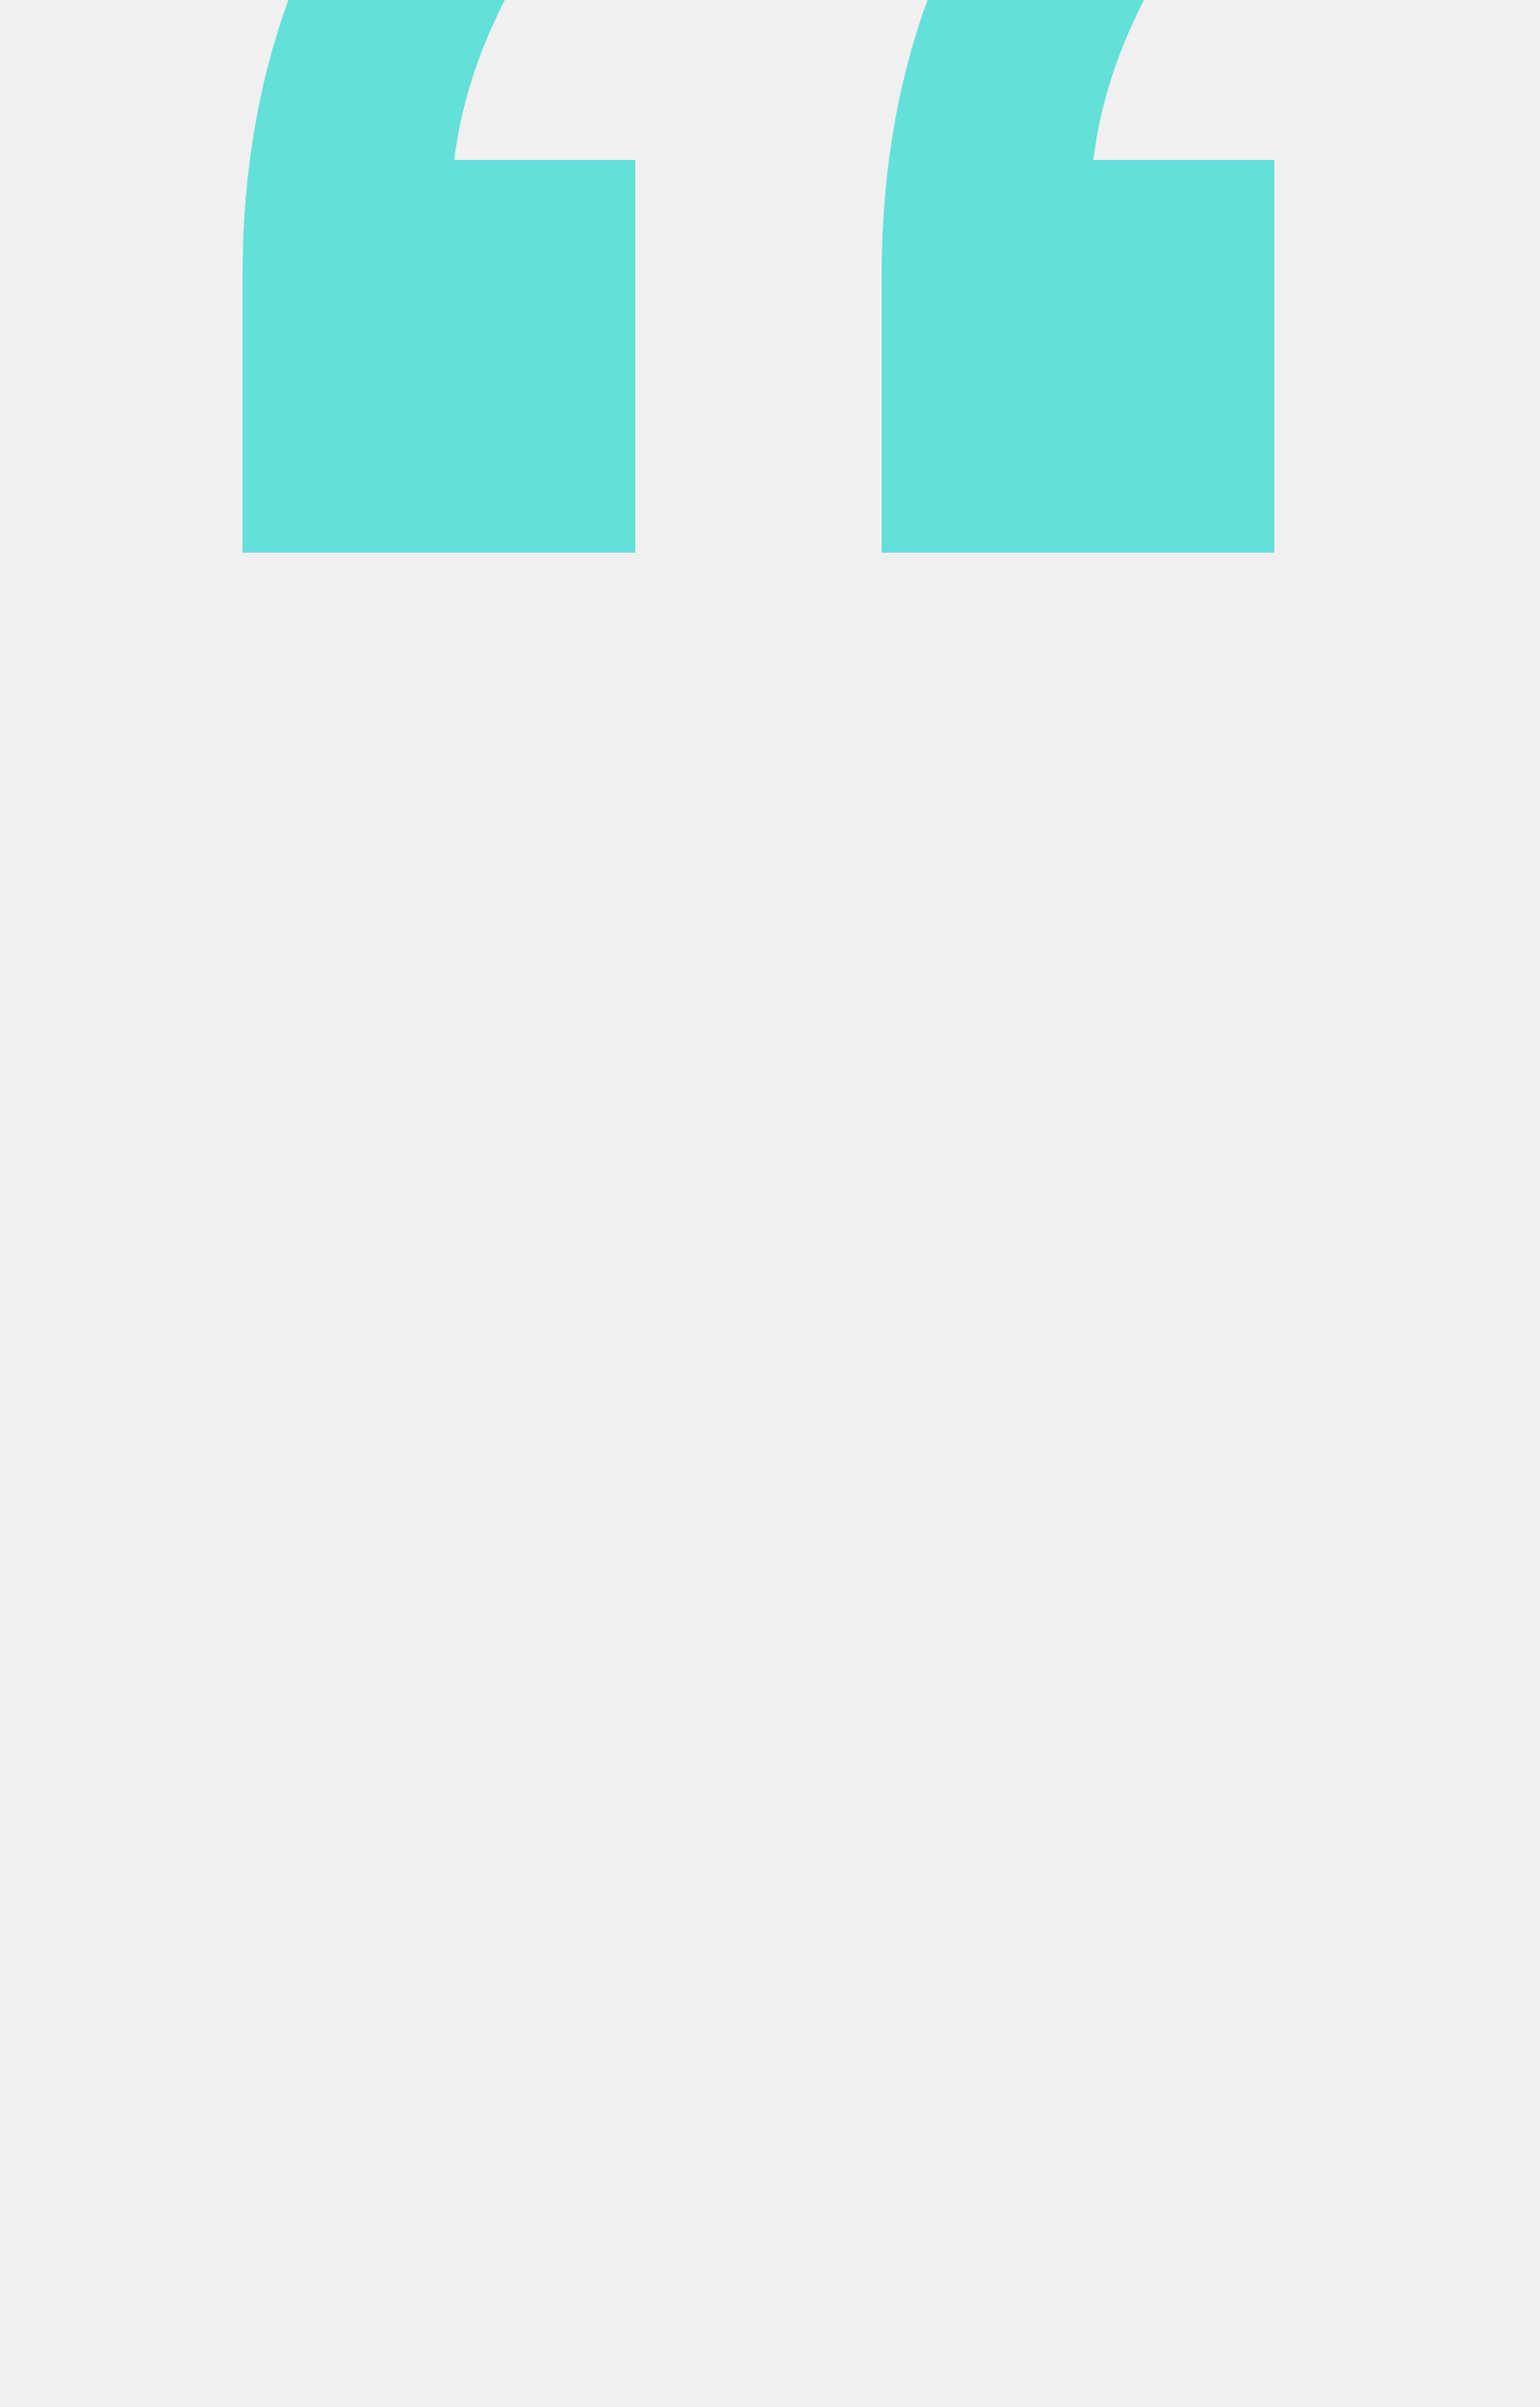
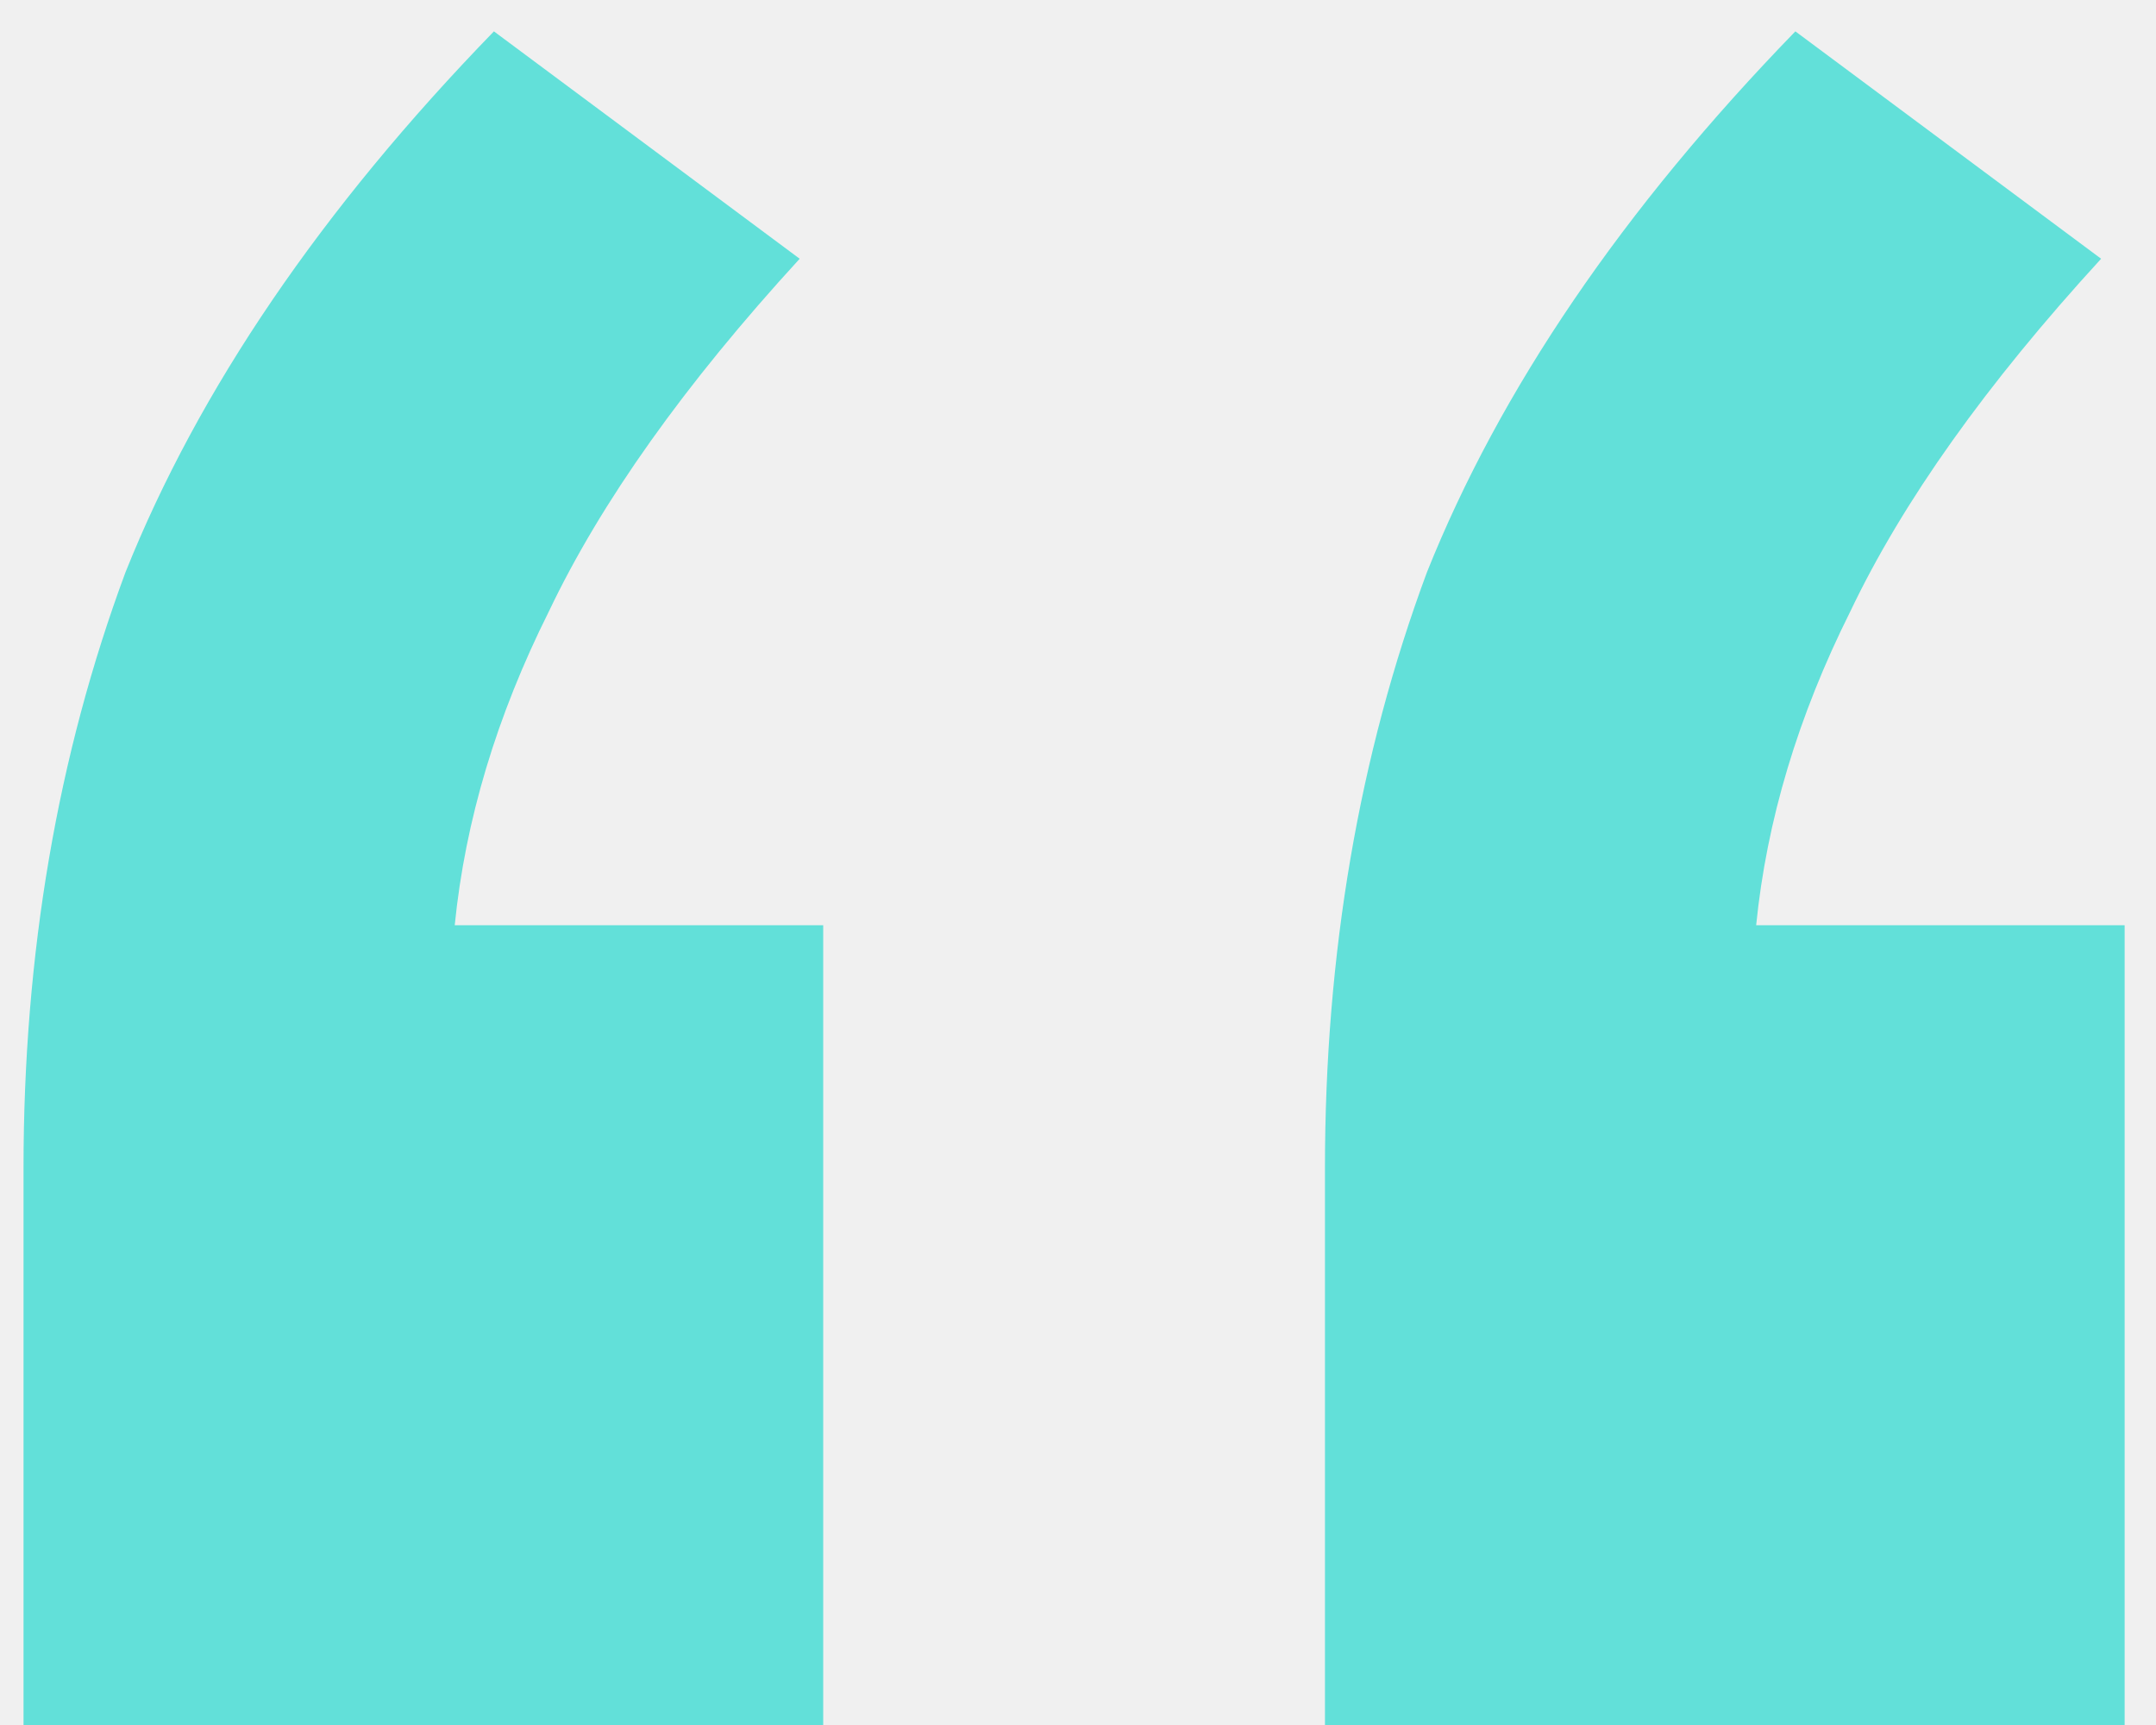
- <svg xmlns="http://www.w3.org/2000/svg" width="32" height="50" fill="none">
-   <defs />
-   <g clip-path="url(#clip0)">
-     <path fill="#62E0D9" d="M13.2 3.32v8.16H5.04V5.72c0-2.24.373-4.293 1.12-6.16.747-1.867 2-3.68 3.76-5.44l3.04 2.4c-2.08 2.293-3.253 4.56-3.52 6.8h3.76zm13.28 0v8.16h-8.16V5.72c0-2.24.373-4.293 1.12-6.16.747-1.867 2-3.68 3.76-5.44l3.04 2.4c-2.08 2.293-3.253 4.56-3.52 6.8h3.76z" />
-   </g>
-   <defs>
-     <clipPath id="clip0">
-       <path fill="#fff" d="M0 0h32v50H0z" />
-     </clipPath>
-   </defs>
+ <svg xmlns="http://www.w3.org/2000/svg" width="55" height="44" viewBox="0 0 55 44" fill="none">
+   <path id="â copy" d="M0.6 44V29.8C0.6 24.333 1.467 19.267 3.2 14.6C5.067 9.933 8.2 5.333 12.6 0.8L20.4 6.6C17.467 9.8 15.333 12.8 14 15.6C12.667 18.267 11.867 20.933 11.6 23.6H21V44H0.6ZM33.8 44V29.8C33.8 24.333 34.667 19.267 36.4 14.6C38.267 9.933 41.4 5.333 45.8 0.8L53.6 6.6C50.667 9.8 48.533 12.8 47.2 15.6C45.867 18.267 45.067 20.933 44.8 23.6H54.2V44H33.8Z" fill="#62E0D9" />
</svg>
